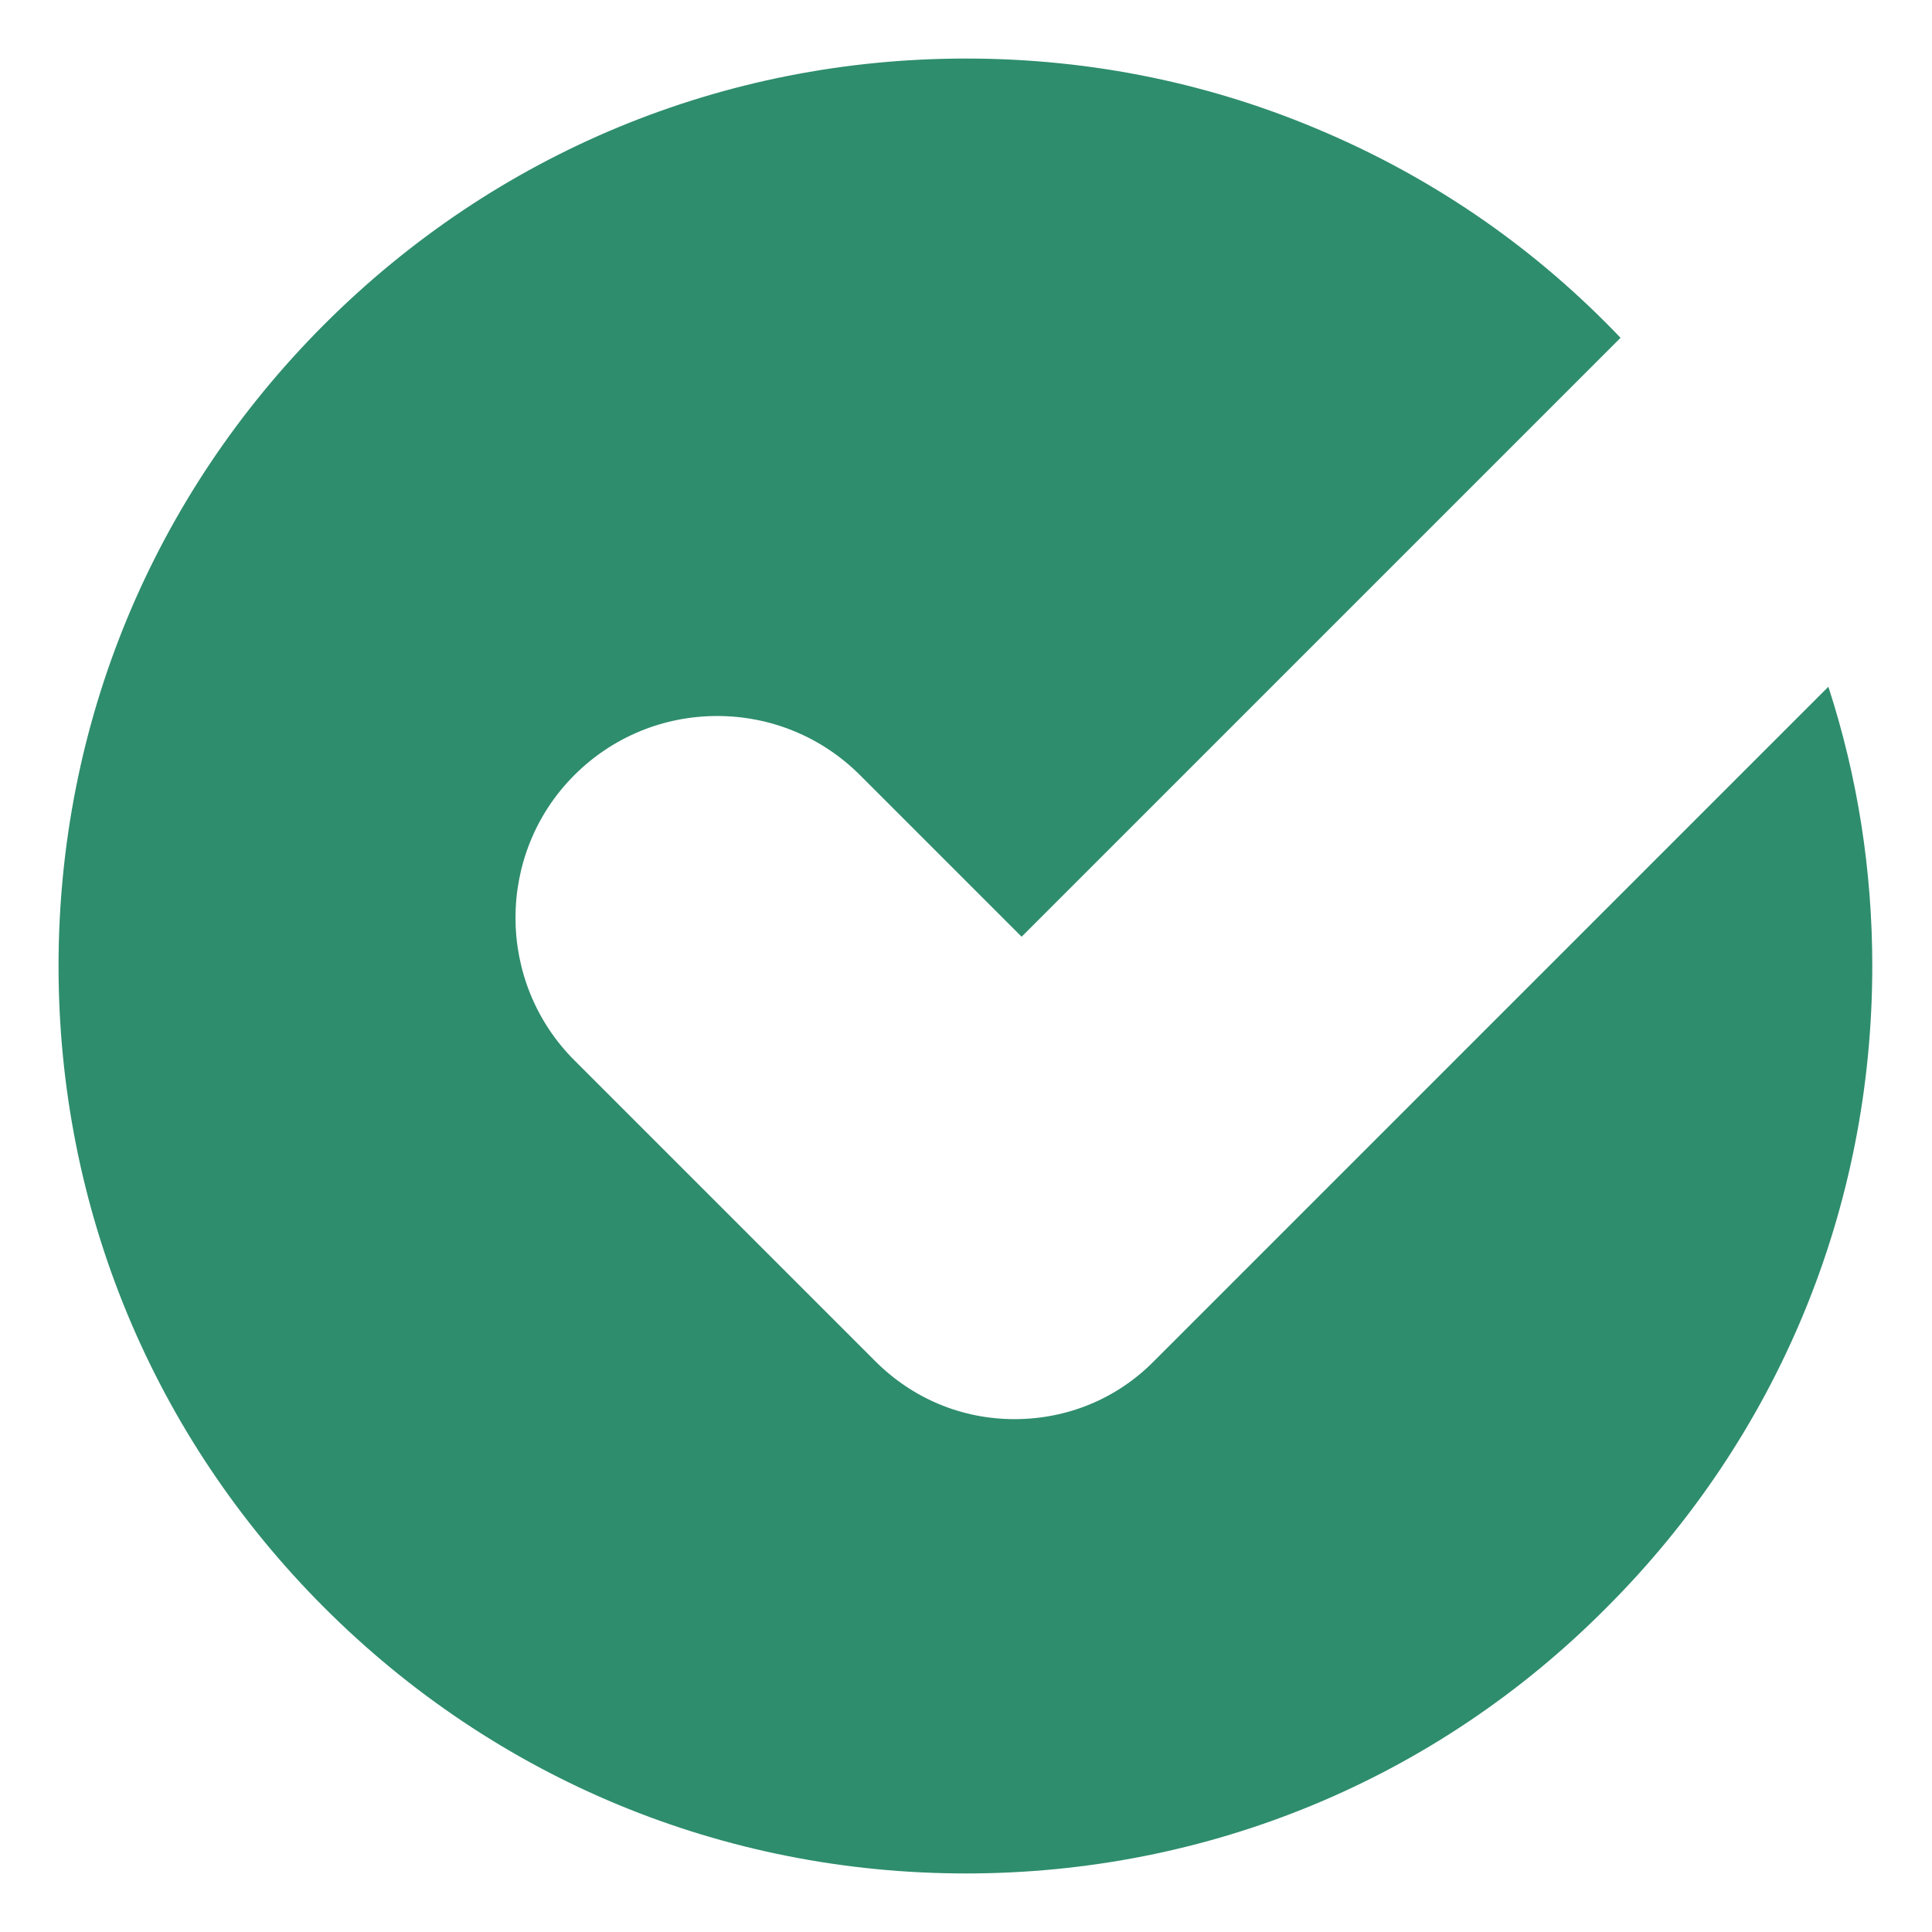
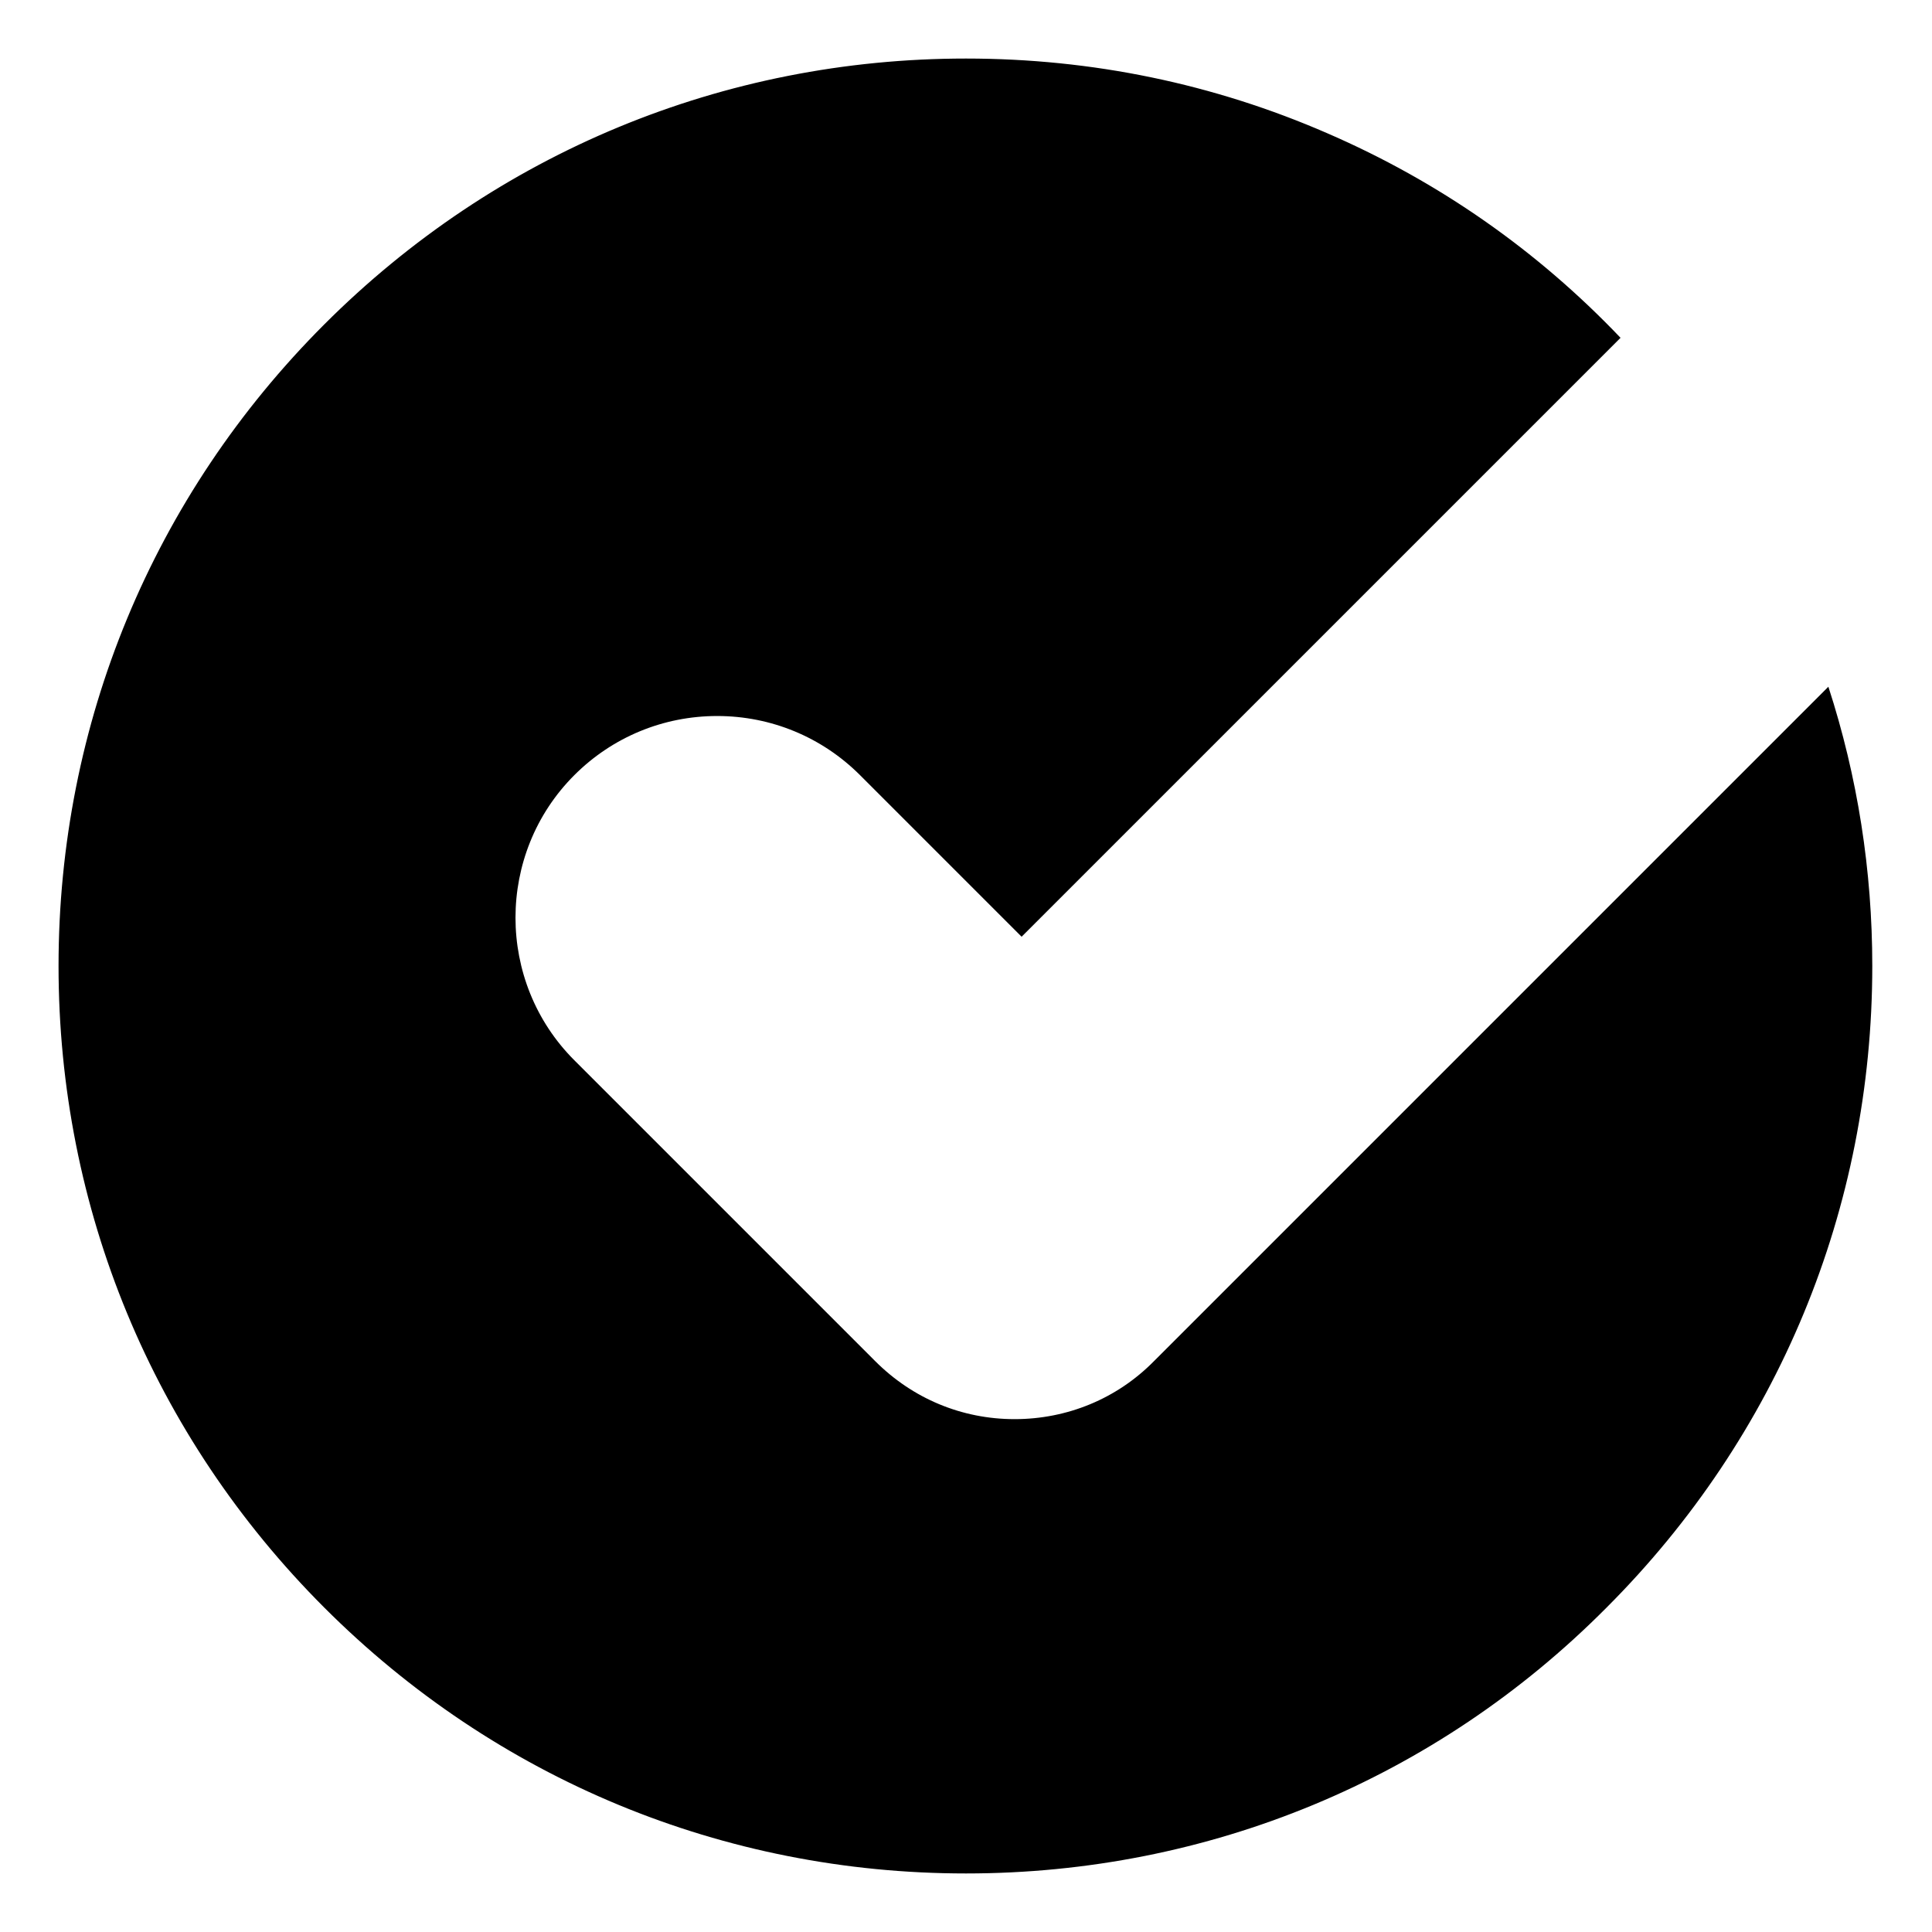
- <svg xmlns="http://www.w3.org/2000/svg" version="1.1" baseProfile="basic" id="Layer_1" x="0px" y="0px" viewBox="0 0 33 33" xml:space="preserve">
+ <svg xmlns="http://www.w3.org/2000/svg" role="img" version="1.1" baseProfile="basic" id="Layer_1" x="0px" y="0px" viewBox="0 0 33 33" xml:space="preserve">
  <g id="Subtraction_1" transform="translate(0 0)">
-     <path style="fill:#2E8D6C;" d="M16.5,31.53c-4.01,0-7.79-1.56-10.63-4.4c-2.84-2.84-4.4-6.61-4.4-10.63c0-4.01,1.56-7.79,4.4-10.63   s6.61-4.4,10.63-4.4c2.08,0,4.1,0.42,5.99,1.24c1.69,0.74,3.21,1.76,4.53,3.05l-9.57,9.57l-2.43-2.43   c-0.74-0.74-1.72-1.15-2.77-1.15c-1.05,0-2.03,0.41-2.77,1.15c-1.53,1.53-1.53,4.01,0,5.54l5.09,5.09l0.02,0.02   c0.01,0.01,0.01,0.01,0.02,0.02l0,0l0,0l0.01,0.01c0.72,0.72,1.69,1.12,2.71,1.12c1.03,0,1.99-0.4,2.72-1.13l0.05-0.05l2.44-2.44   l8.47-8.47c0.34,1.26,0.51,2.56,0.51,3.88c0,4.02-1.56,7.79-4.4,10.63C24.29,29.97,20.51,31.53,16.5,31.53z" />
-     <path style="fill:#2E8D6C;" d="M16.5,31.06c3.89,0,7.55-1.51,10.3-4.26s4.26-6.41,4.26-10.3c0-1-0.1-1.99-0.3-2.95L20.4,23.91   c-0.81,0.81-1.9,1.26-3.05,1.26c-1.15,0-2.23-0.45-3.05-1.26l-0.02-0.02c0,0-0.01-0.01-0.01-0.02l-5.11-5.11   c-1.71-1.71-1.71-4.49,0-6.2c0.83-0.83,1.93-1.28,3.1-1.28s2.27,0.46,3.1,1.28l2.1,2.1l8.89-8.89c-1.19-1.1-2.55-1.98-4.04-2.63   c-1.83-0.8-3.79-1.2-5.81-1.2c-3.89,0-7.55,1.51-10.3,4.26c-2.75,2.75-4.26,6.41-4.26,10.3c0,3.89,1.51,7.55,4.26,10.3   C8.95,29.55,12.61,31.06,16.5,31.06 M16.5,32c-4.14,0-8.03-1.61-10.96-4.54C2.61,24.53,1,20.64,1,16.5c0-4.14,1.61-8.03,4.54-10.96   S12.36,1,16.5,1c2.15,0,4.23,0.43,6.18,1.28c1.89,0.82,3.57,1.99,5,3.49L17.45,16l-2.76-2.76c-0.65-0.65-1.52-1.01-2.44-1.01   c-0.92,0-1.79,0.36-2.44,1.01c-1.34,1.34-1.34,3.53,0,4.87l5.12,5.12c0,0,0.01,0.01,0.01,0.01c0,0,0.01,0.01,0.01,0.01   c0.64,0.64,1.48,0.99,2.38,0.99s1.75-0.35,2.38-0.99l11.52-11.52c0.5,1.54,0.75,3.14,0.75,4.77c0,4.14-1.61,8.03-4.54,10.96   C24.53,30.39,20.64,32,16.5,32z" />
+     <path d="M16.5,31.53c-4.01,0-7.79-1.56-10.63-4.4c-2.84-2.84-4.4-6.61-4.4-10.63c0-4.01,1.56-7.79,4.4-10.63   s6.61-4.4,10.63-4.4c2.08,0,4.1,0.42,5.99,1.24c1.69,0.74,3.21,1.76,4.53,3.05l-9.57,9.57l-2.43-2.43   c-0.74-0.74-1.72-1.15-2.77-1.15c-1.05,0-2.03,0.41-2.77,1.15c-1.53,1.53-1.53,4.01,0,5.54l5.09,5.09l0.02,0.02   c0.01,0.01,0.01,0.01,0.02,0.02l0,0l0,0l0.01,0.01c0.72,0.72,1.69,1.12,2.71,1.12c1.03,0,1.99-0.4,2.72-1.13l0.05-0.05l2.44-2.44   l8.47-8.47c0.34,1.26,0.51,2.56,0.51,3.88c0,4.02-1.56,7.79-4.4,10.63C24.29,29.97,20.51,31.53,16.5,31.53z" />
+     <path d="M16.5,31.06c3.89,0,7.55-1.51,10.3-4.26s4.26-6.41,4.26-10.3c0-1-0.1-1.99-0.3-2.95L20.4,23.91   c-0.81,0.81-1.9,1.26-3.05,1.26c-1.15,0-2.23-0.45-3.05-1.26l-0.02-0.02c0,0-0.01-0.01-0.01-0.02l-5.11-5.11   c-1.71-1.71-1.71-4.49,0-6.2c0.83-0.83,1.93-1.28,3.1-1.28s2.27,0.46,3.1,1.28l2.1,2.1l8.89-8.89c-1.19-1.1-2.55-1.98-4.04-2.63   c-1.83-0.8-3.79-1.2-5.81-1.2c-3.89,0-7.55,1.51-10.3,4.26c-2.75,2.75-4.26,6.41-4.26,10.3c0,3.89,1.51,7.55,4.26,10.3   C8.95,29.55,12.61,31.06,16.5,31.06 M16.5,32c-4.14,0-8.03-1.61-10.96-4.54C2.61,24.53,1,20.64,1,16.5c0-4.14,1.61-8.03,4.54-10.96   S12.36,1,16.5,1c2.15,0,4.23,0.43,6.18,1.28c1.89,0.82,3.57,1.99,5,3.49L17.45,16l-2.76-2.76c-0.65-0.65-1.52-1.01-2.44-1.01   c-0.92,0-1.79,0.36-2.44,1.01c-1.34,1.34-1.34,3.53,0,4.87l5.12,5.12c0,0,0.01,0.01,0.01,0.01c0,0,0.01,0.01,0.01,0.01   c0.64,0.64,1.48,0.99,2.38,0.99s1.75-0.35,2.38-0.99l11.52-11.52c0.5,1.54,0.75,3.14,0.75,4.77c0,4.14-1.61,8.03-4.54,10.96   C24.53,30.39,20.64,32,16.5,32z" />
  </g>
</svg>
